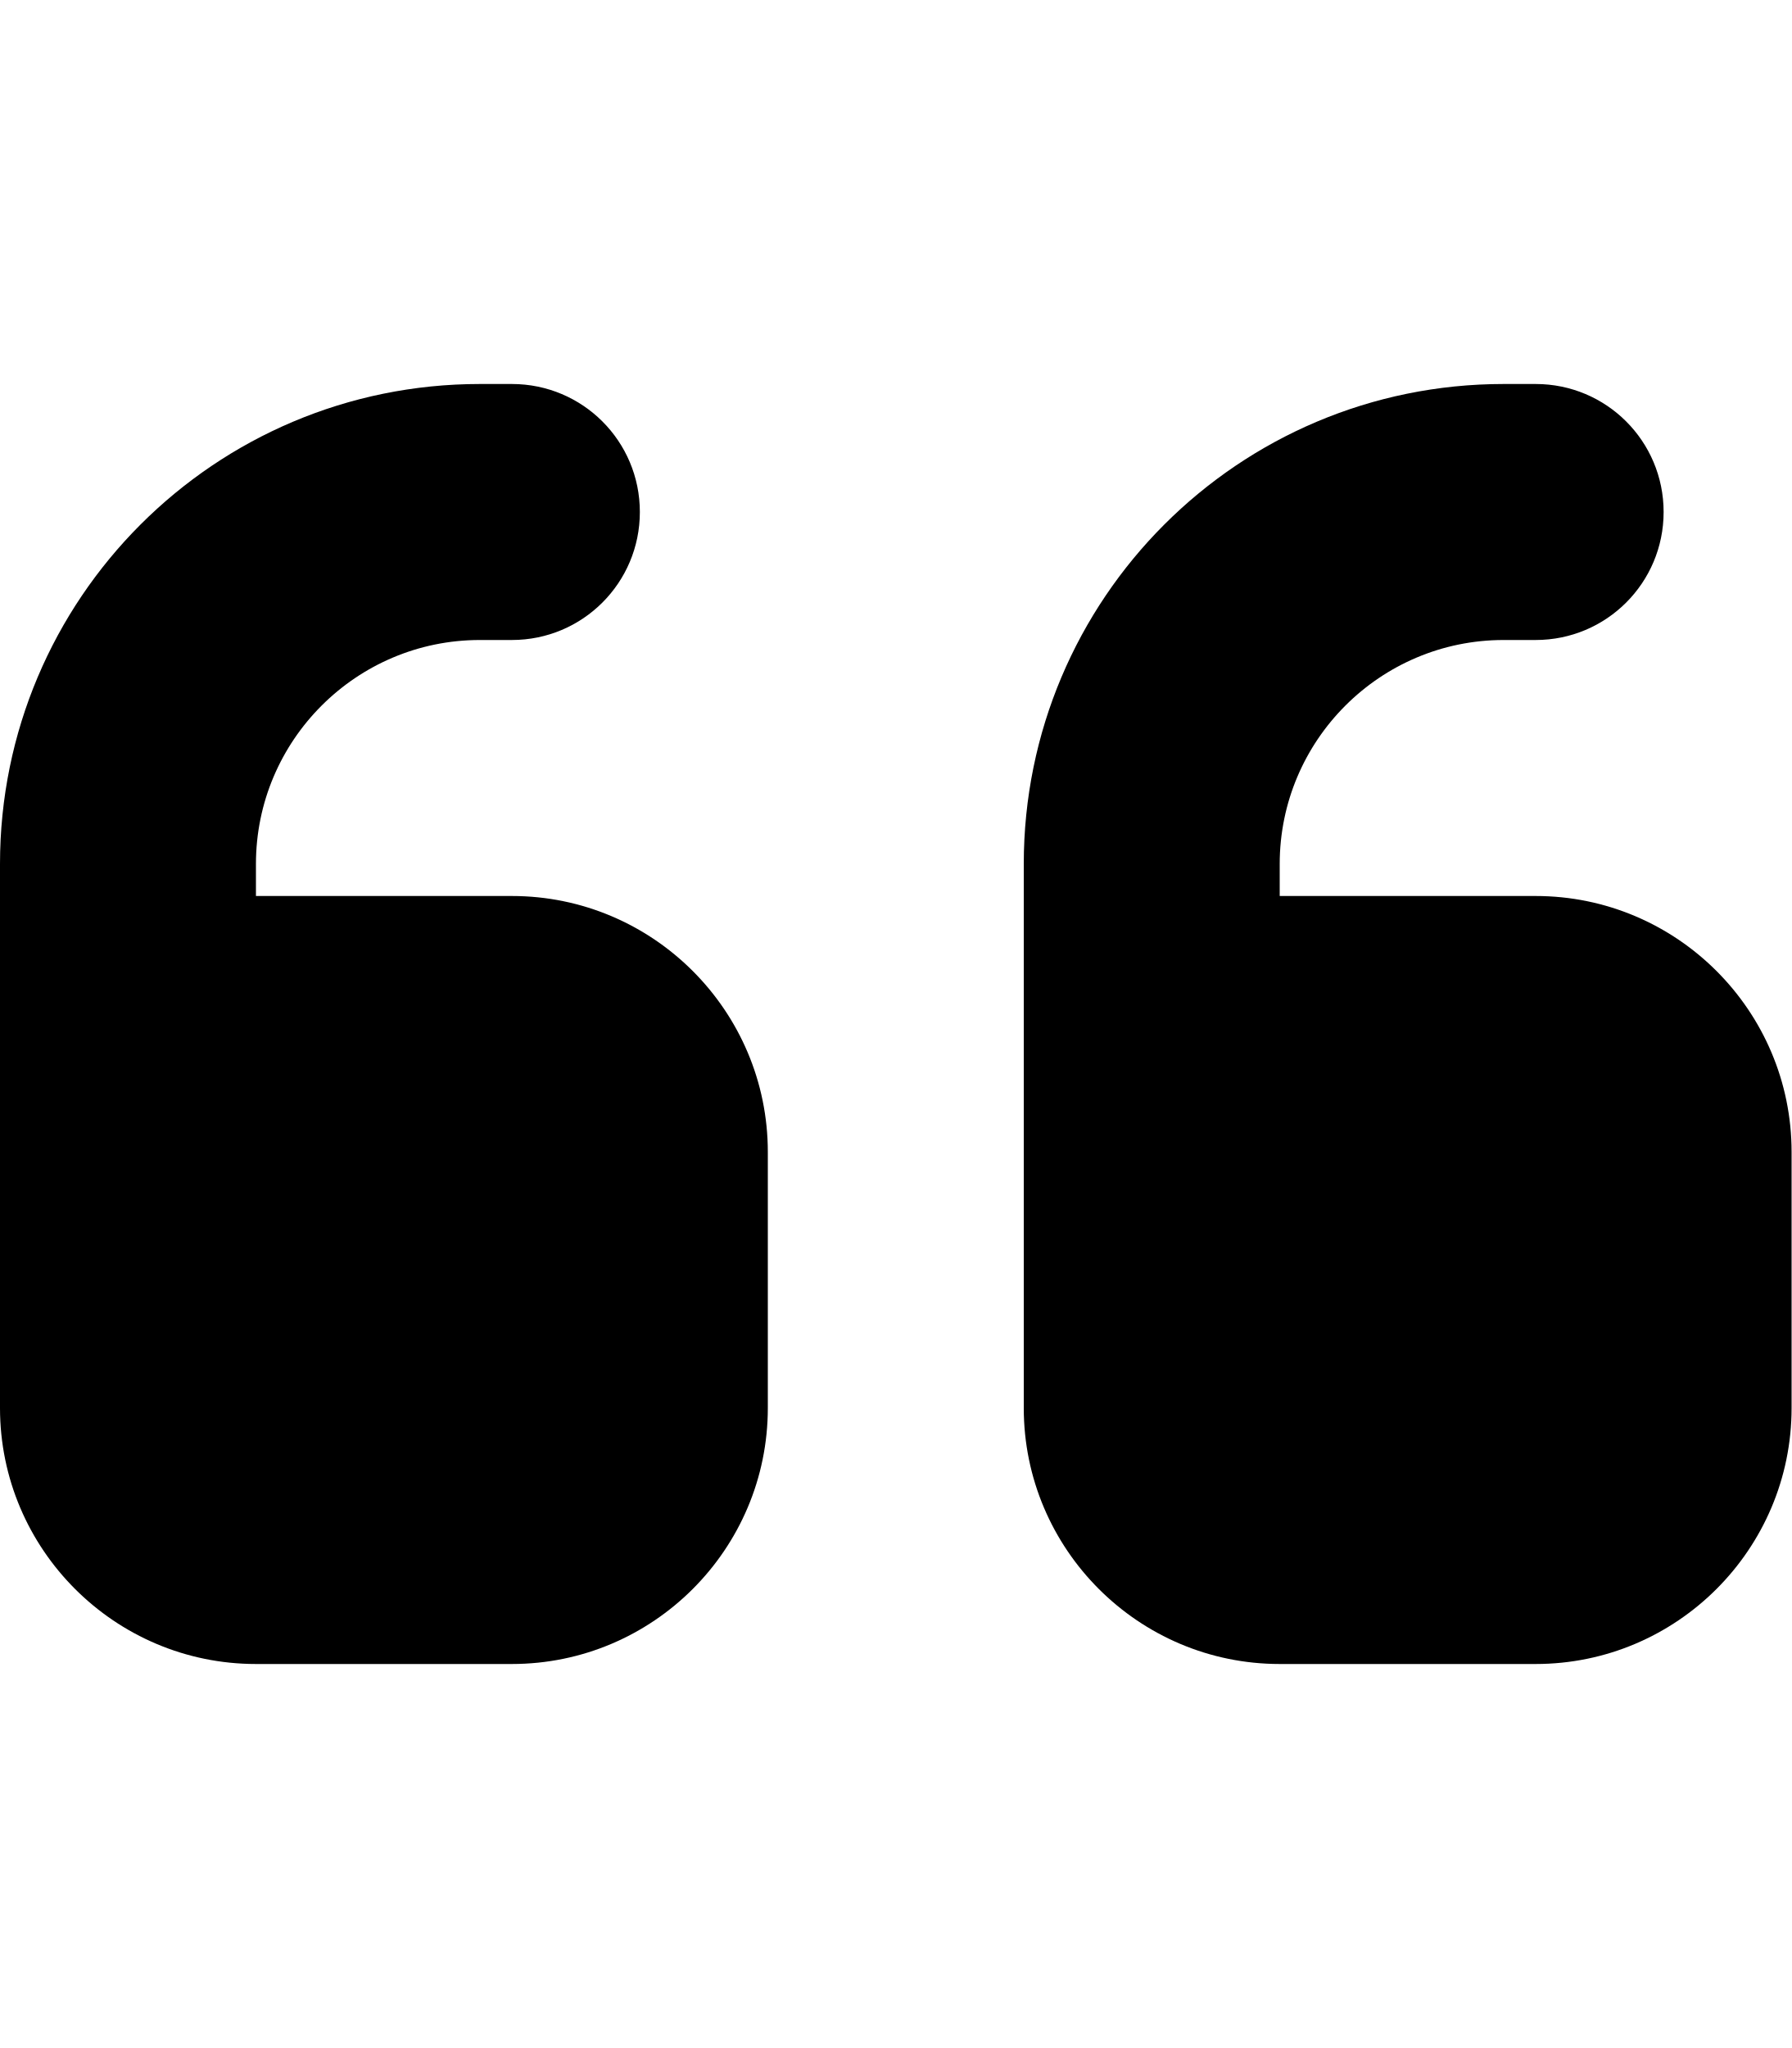
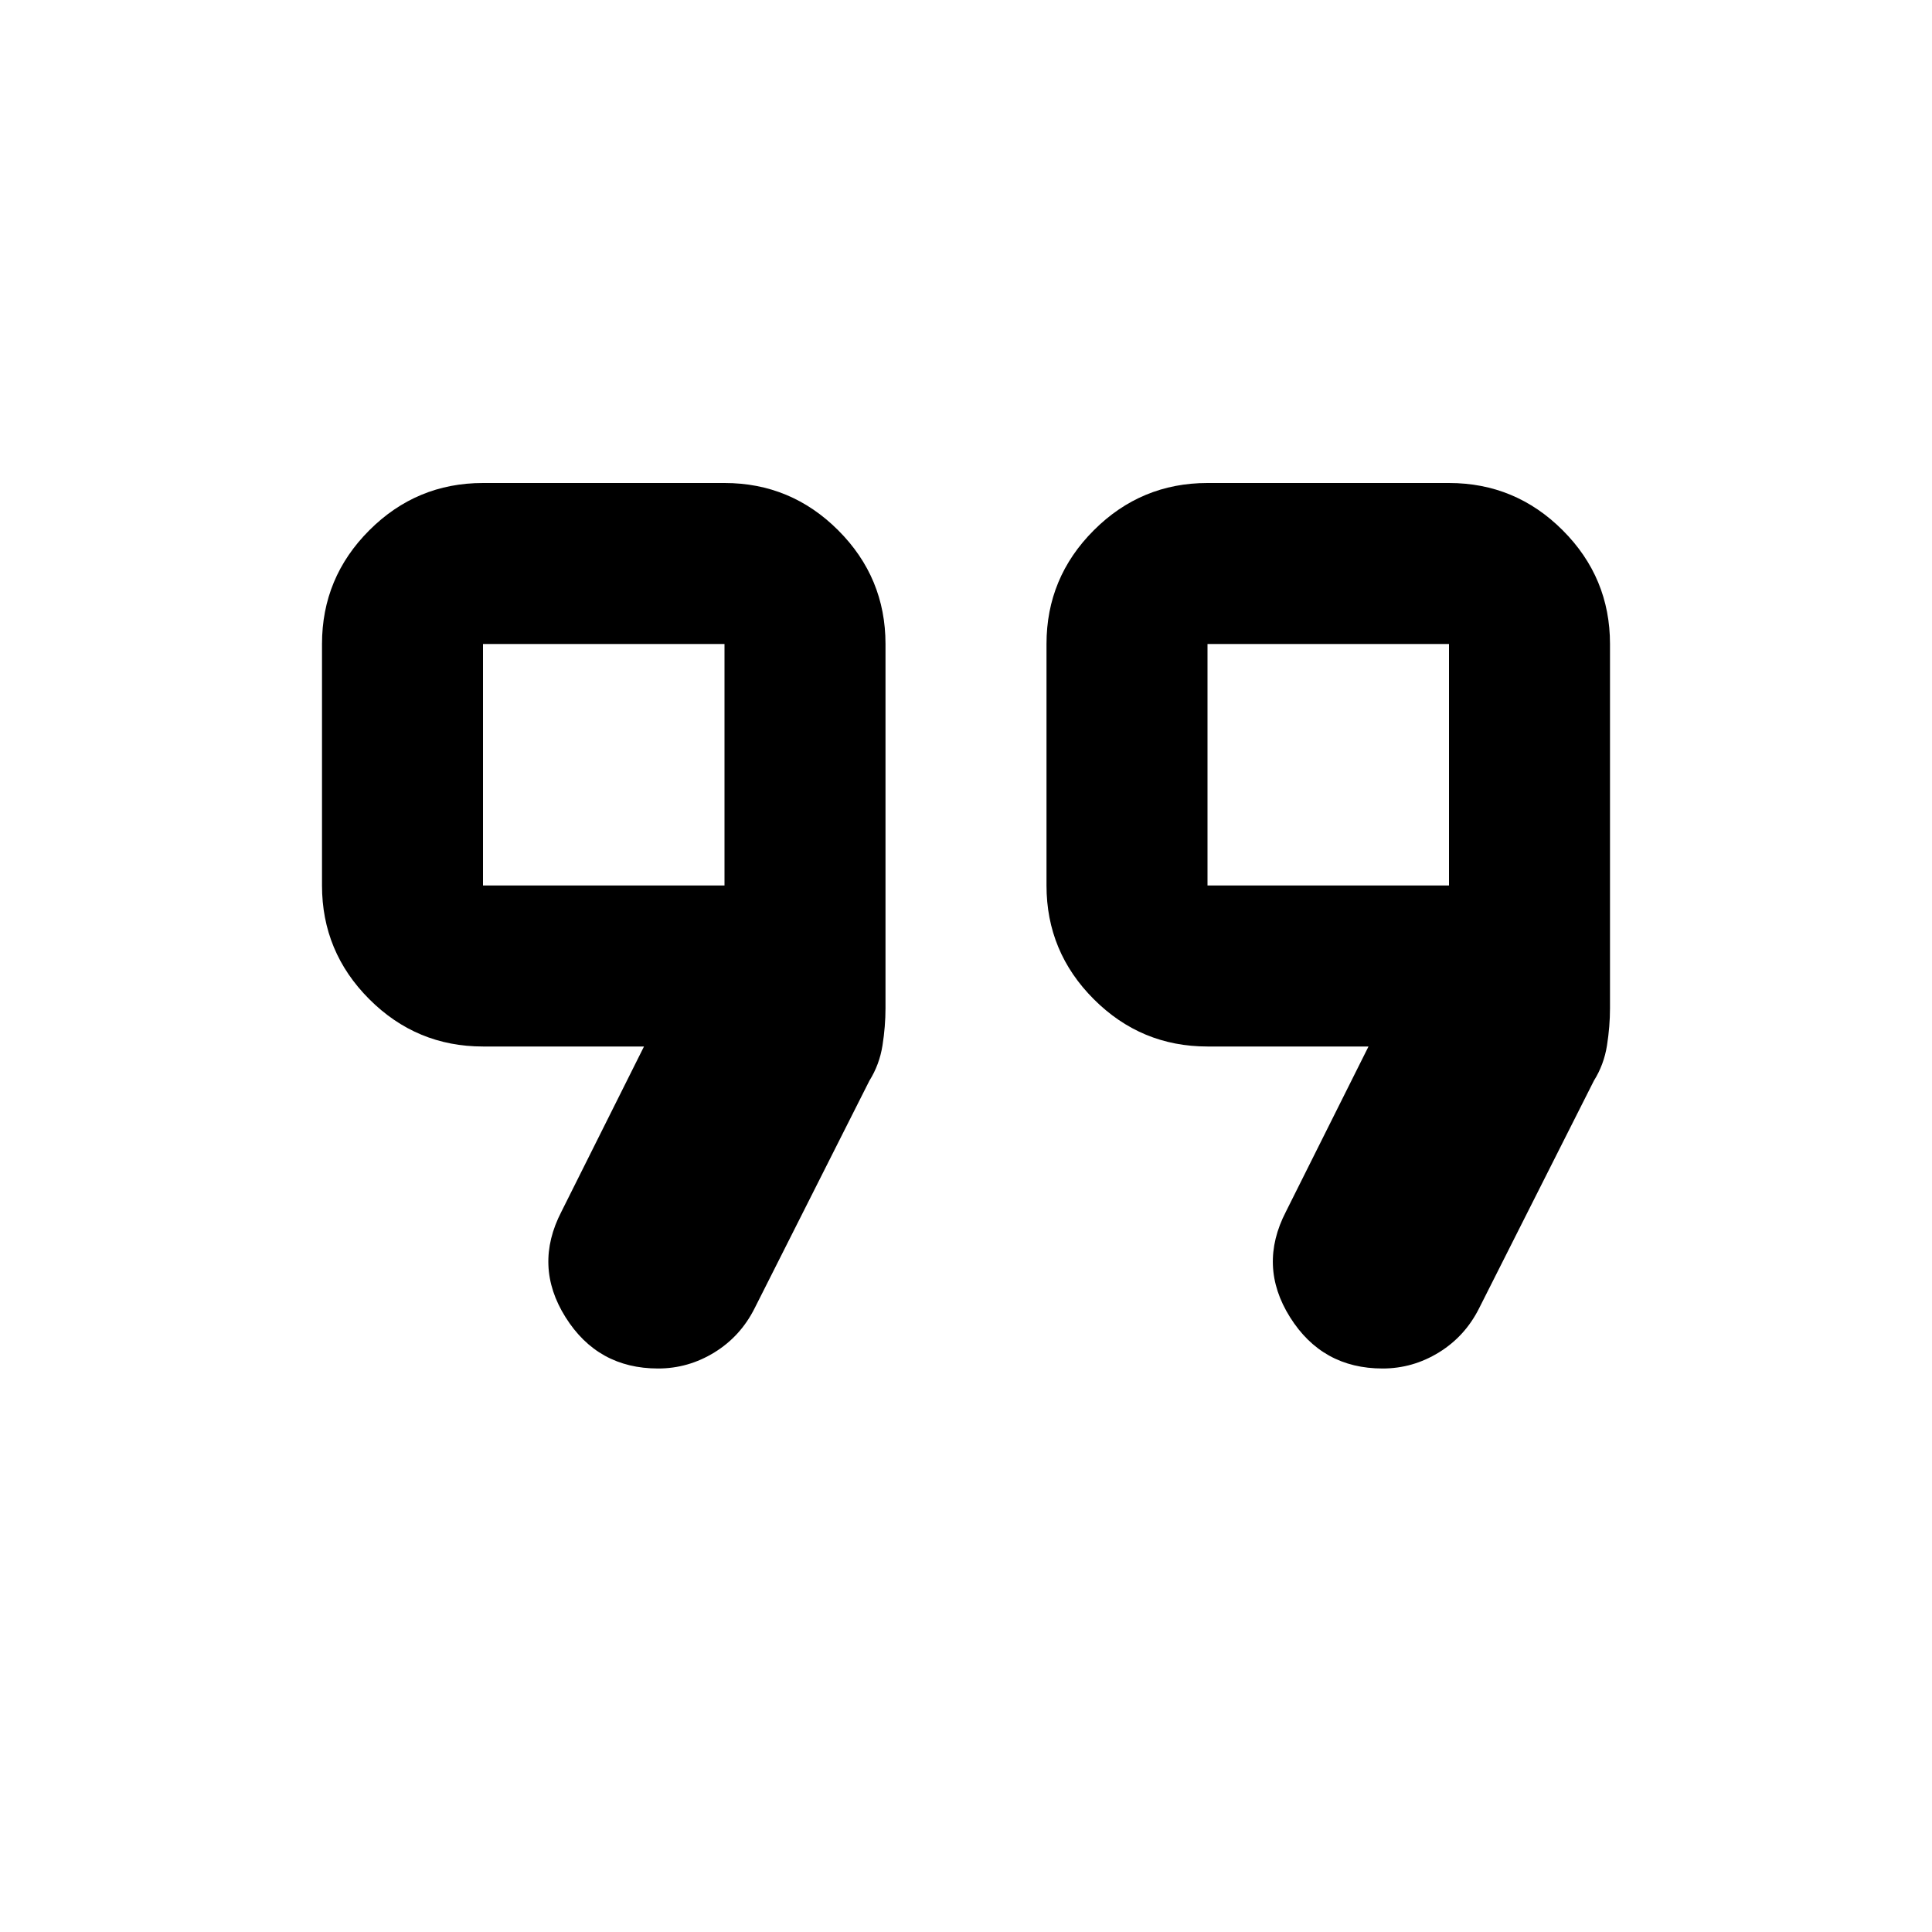
- <svg xmlns="http://www.w3.org/2000/svg" height="1em" viewBox="0 0 448 512">
-   <path d="M0 216C0 149.7 53.7 96 120 96h8c17.7 0 32 14.3 32 32s-14.3 32-32 32h-8c-30.9 0-56 25.1-56 56v8h64c35.3 0 64 28.7 64 64v64c0 35.3-28.7 64-64 64H64c-35.3 0-64-28.7-64-64V320 288 216zm256 0c0-66.3 53.7-120 120-120h8c17.7 0 32 14.3 32 32s-14.3 32-32 32h-8c-30.9 0-56 25.1-56 56v8h64c35.3 0 64 28.7 64 64v64c0 35.3-28.7 64-64 64H320c-35.3 0-64-28.7-64-64V320 288 216z" />
+ <svg xmlns="http://www.w3.org/2000/svg" height="24" viewBox="0 -960 960 960" width="24">
+   <path d="M600-520h120v-120H600v120Zm-360 0h120v-120H240v120Zm447 240q-30 0-46-25.5t-2-52.5l41-82h-80q-33 0-56.5-23.5T520-520v-120q0-33 23.5-56.5T600-720h120q33 0 56.5 23.5T800-640v181q0 9-1.5 18.5T792-423l-57 113q-7 14-20 22t-28 8Zm-360 0q-30 0-46-25.5t-2-52.5l41-82h-80q-33 0-56.5-23.5T160-520v-120q0-33 23.5-56.5T240-720h120q33 0 56.5 23.5T440-640v181q0 9-1.5 18.5T432-423l-57 113q-7 14-20 22t-28 8Zm-27-300Zm360 0Z" />
</svg>
